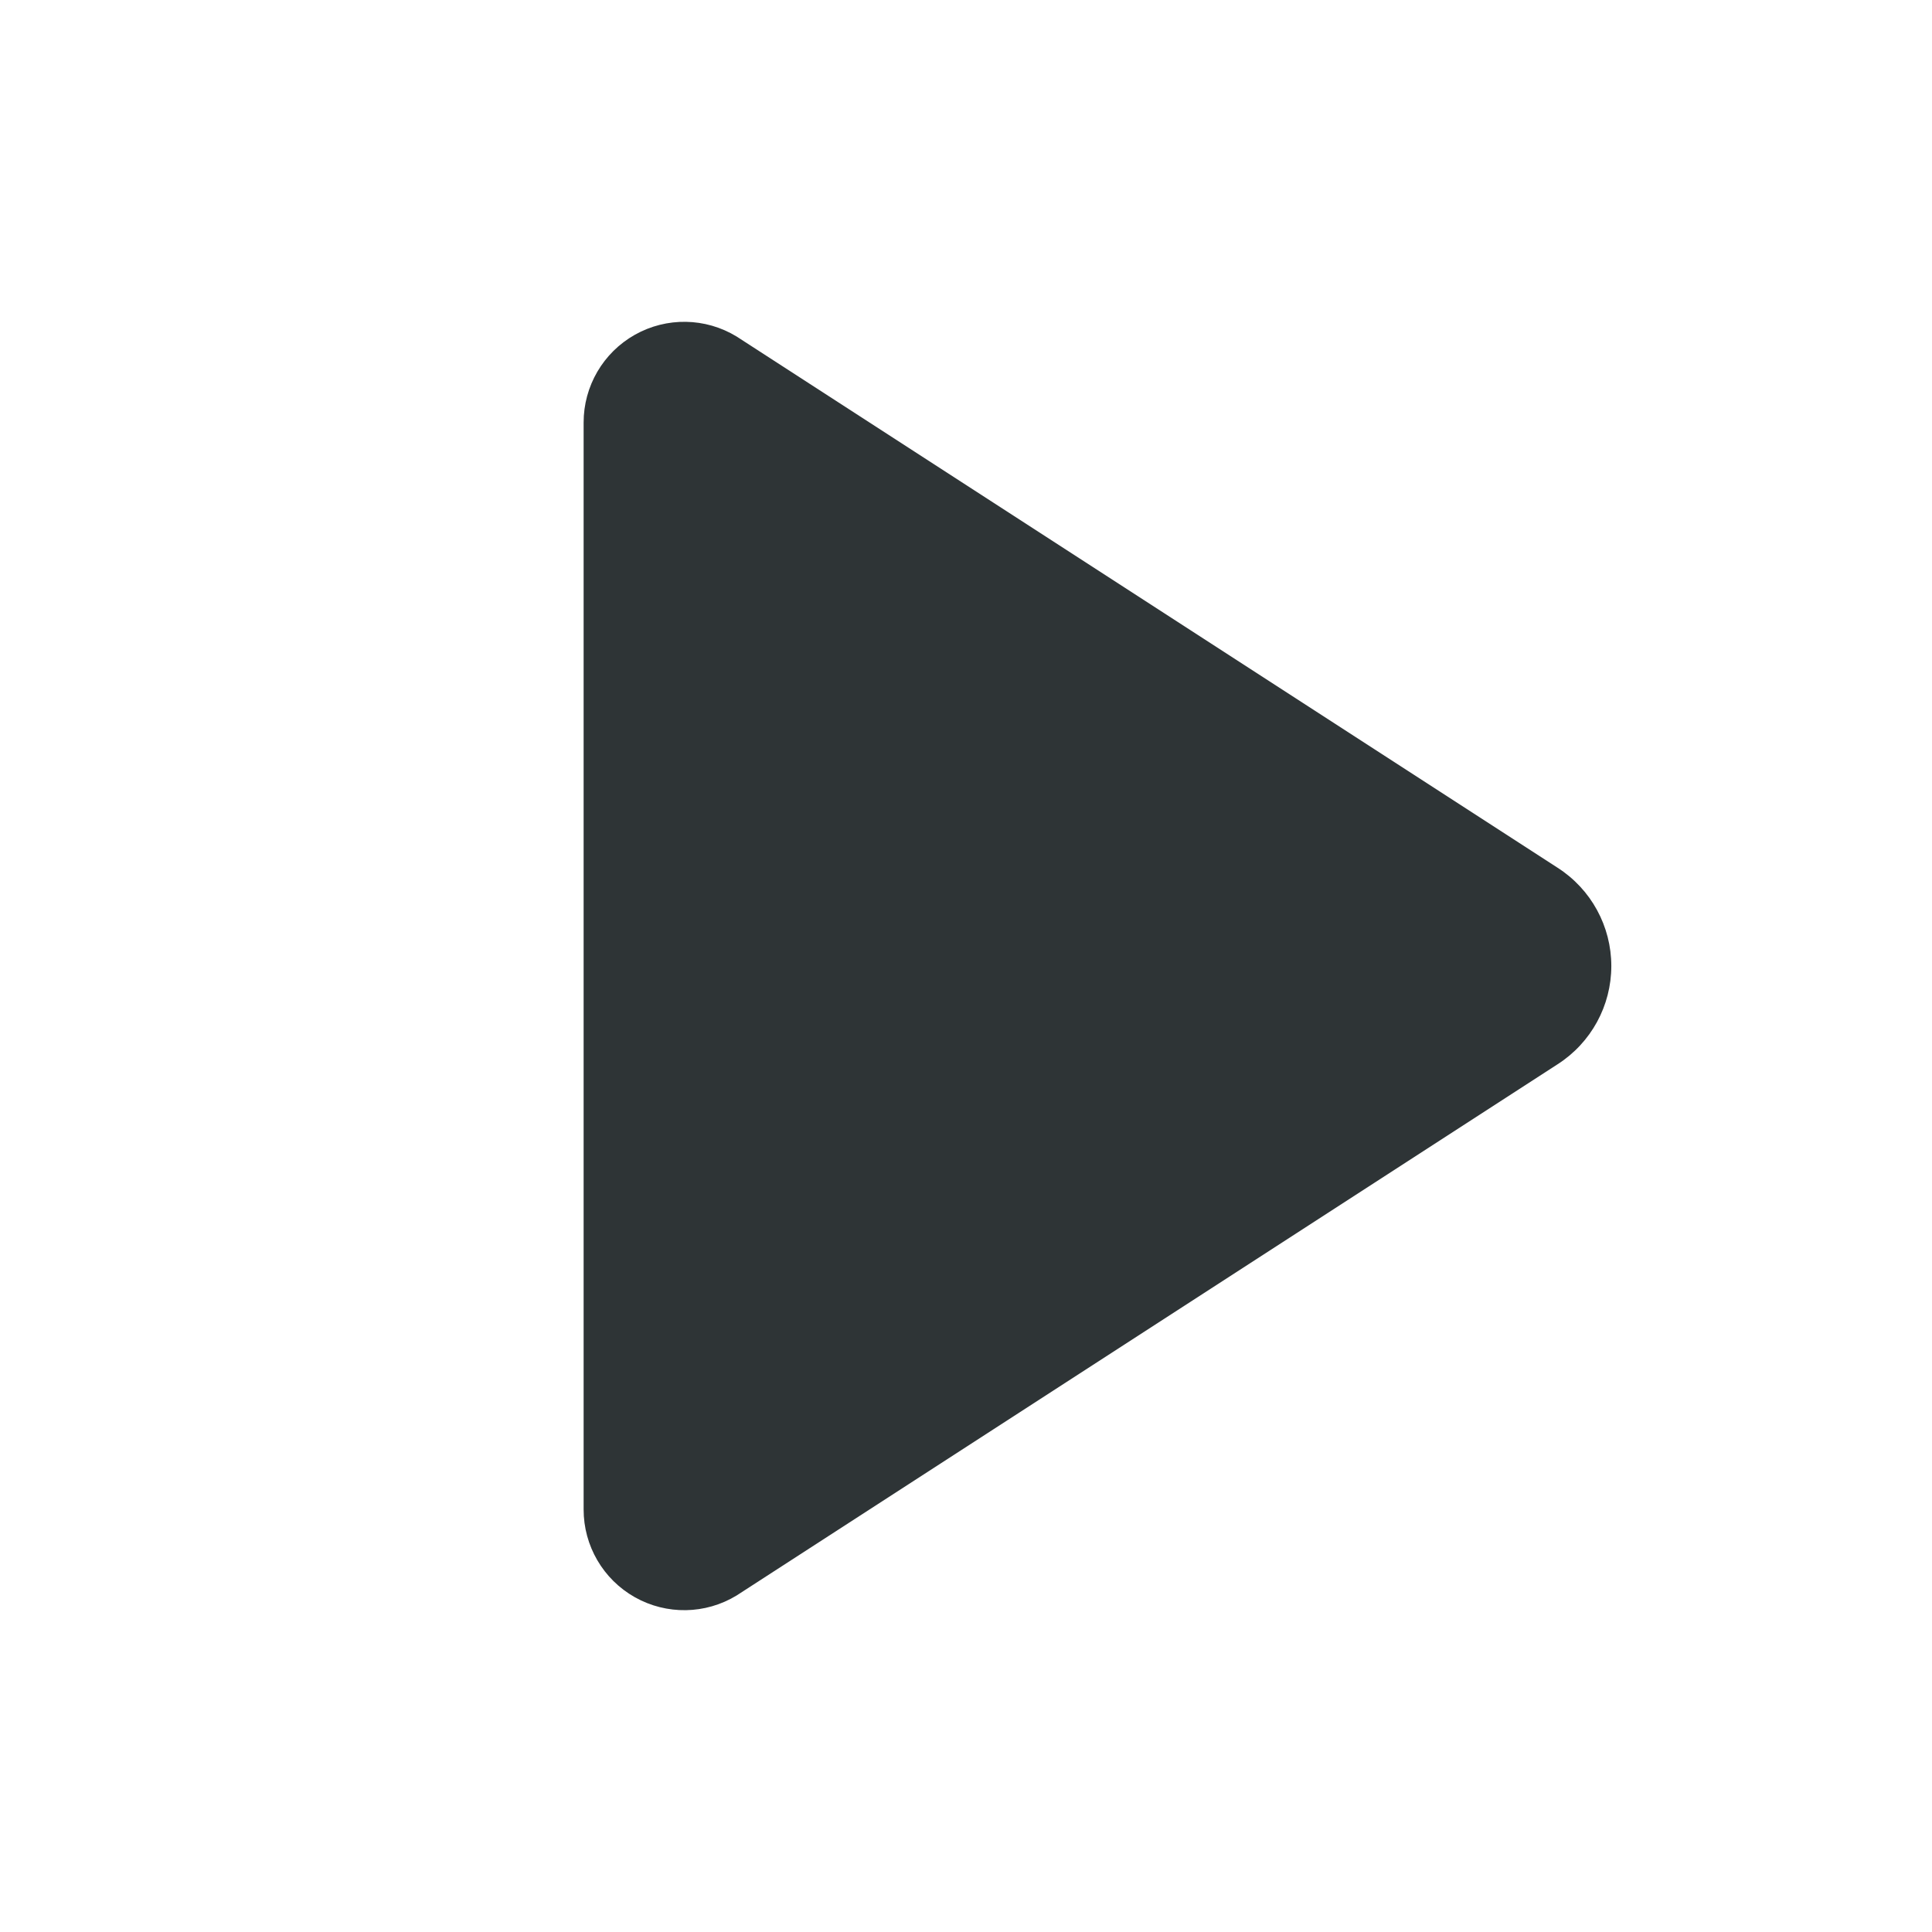
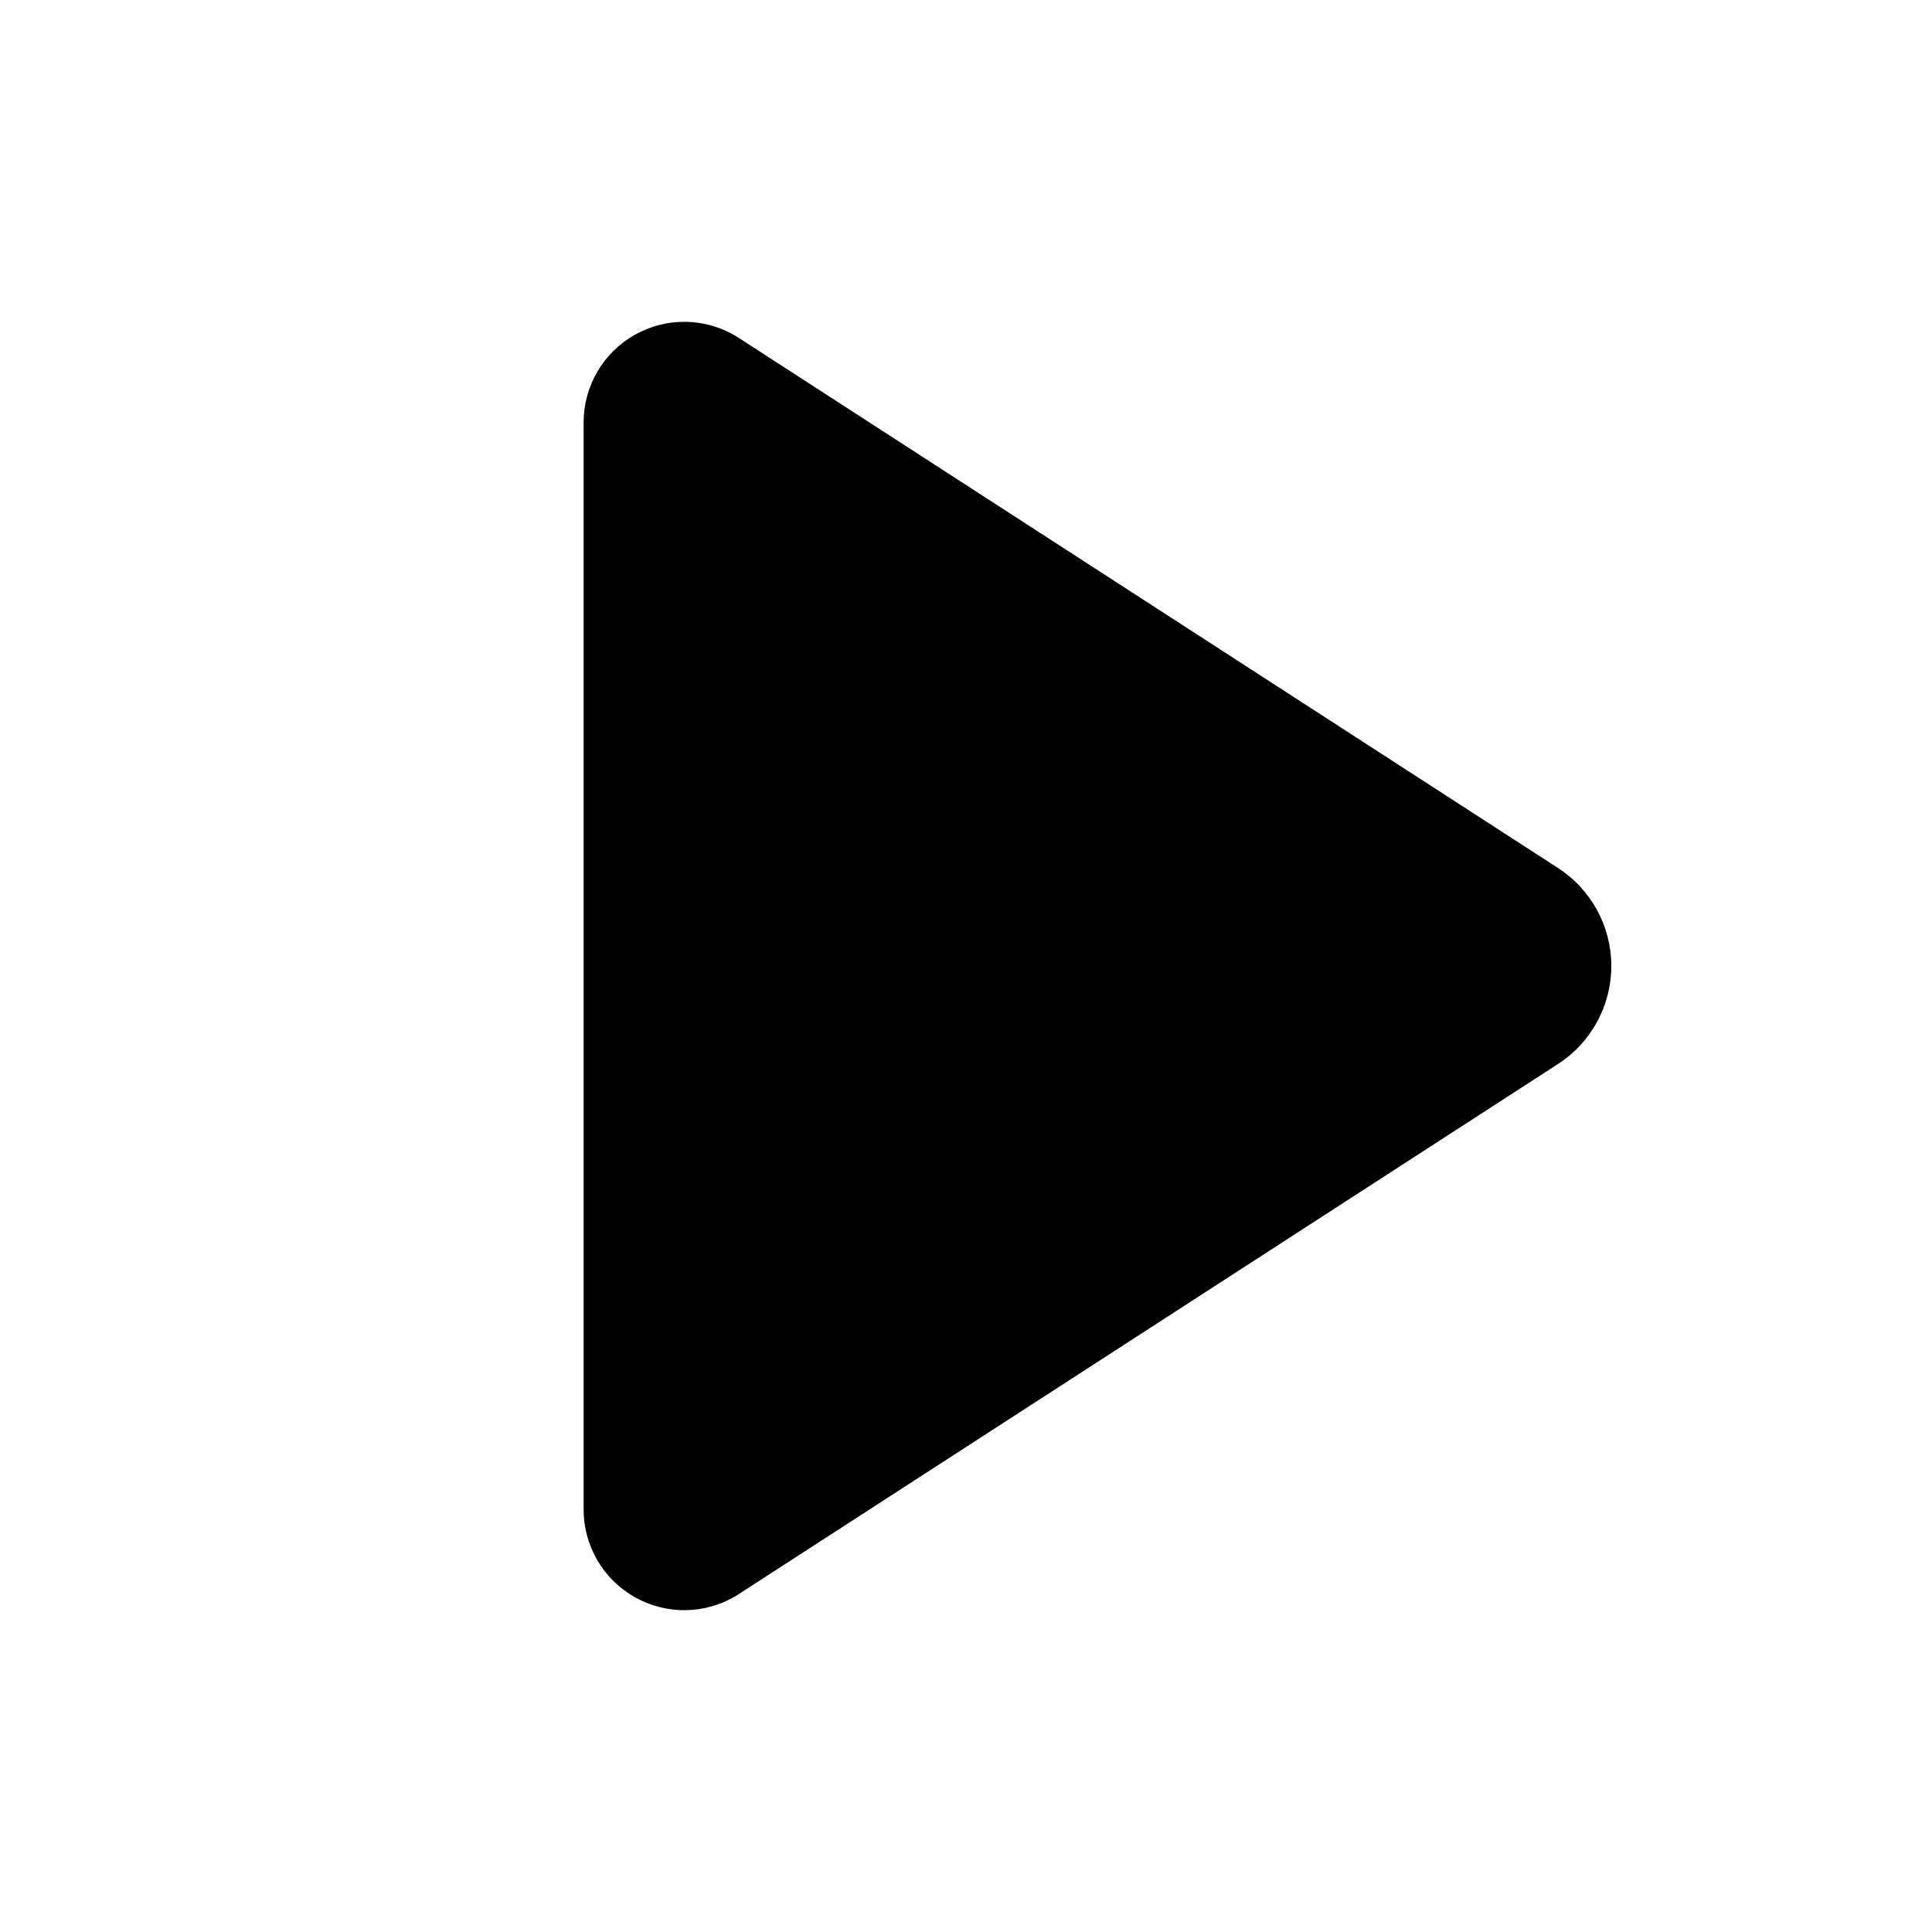
<svg xmlns="http://www.w3.org/2000/svg" width="24" height="24" viewBox="0 0 24 24">
-   <path d="M7.25 5.25a1.25 1.25 0 0 1 1.9-1.07l10.2 6.6a1.45 1.45 0 0 1 0 2.44l-10.2 6.6a1.25 1.25 0 0 1-1.9-1.07Z" fill="#2e3436" />
+   <path d="M7.25 5.25a1.25 1.25 0 0 1 1.9-1.07l10.2 6.6a1.45 1.45 0 0 1 0 2.44l-10.2 6.6a1.25 1.25 0 0 1-1.9-1.07Z" fill="currentColor" class="foreground-fill" />
</svg>
